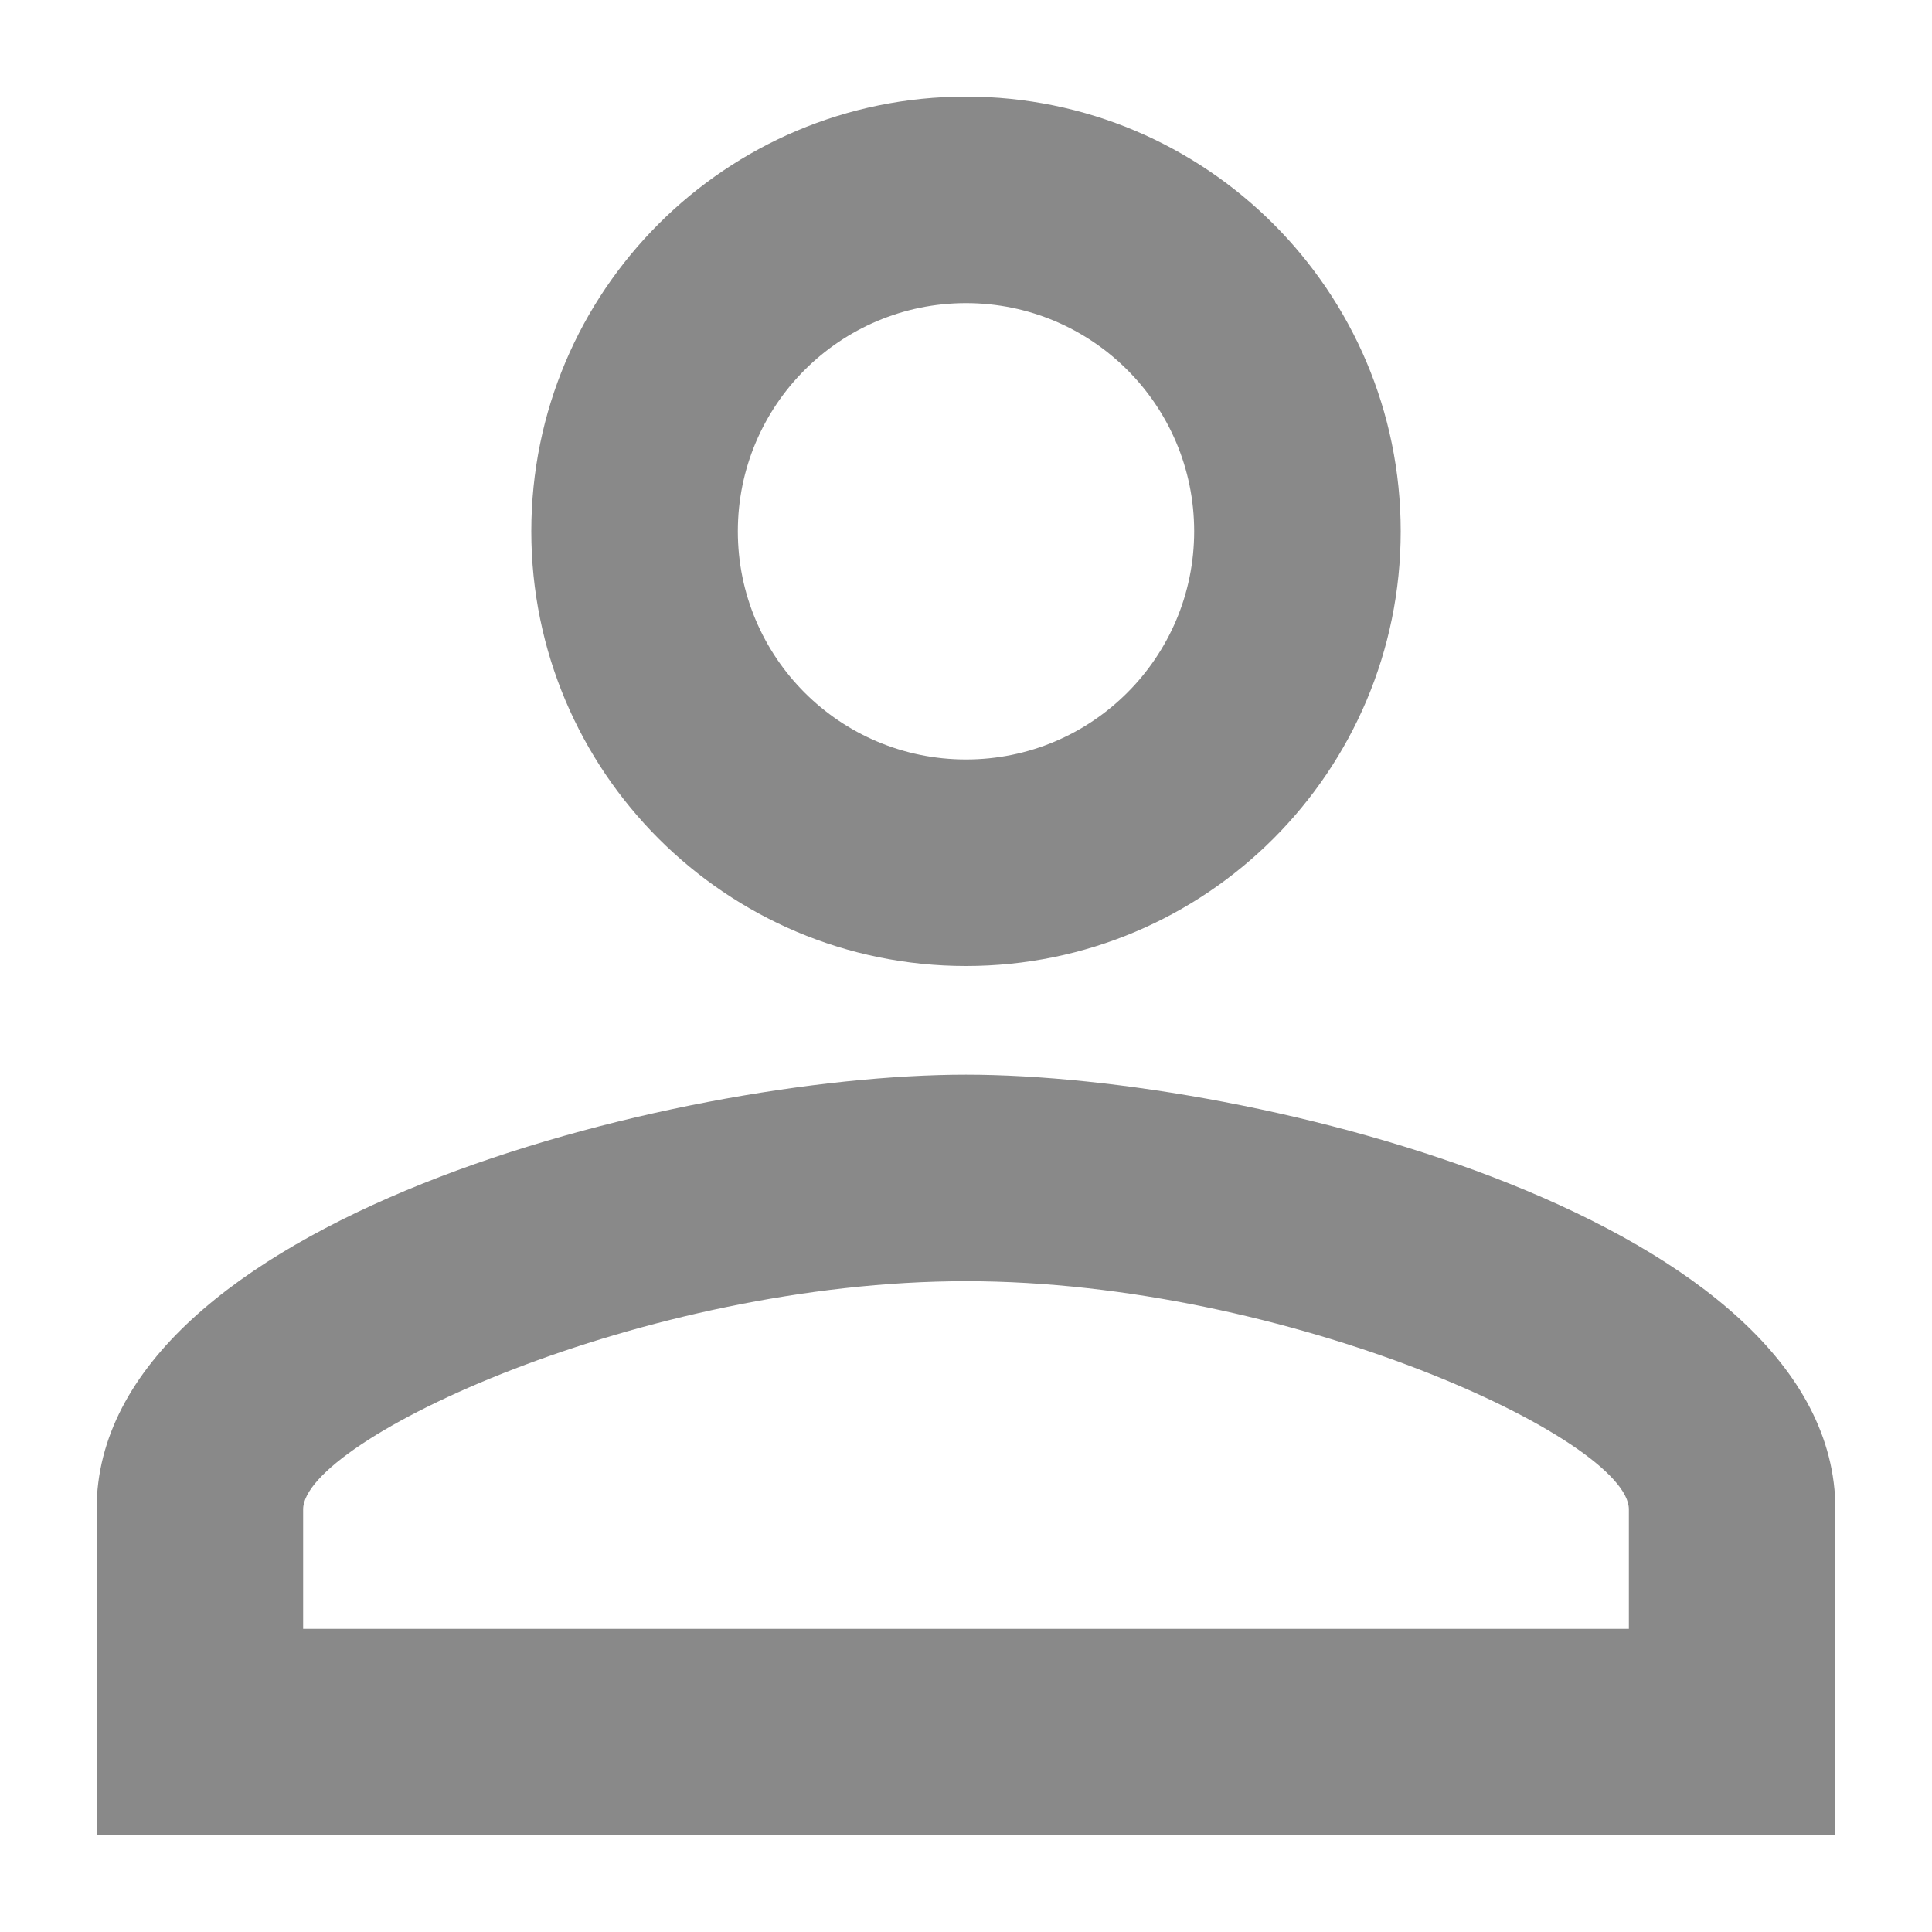
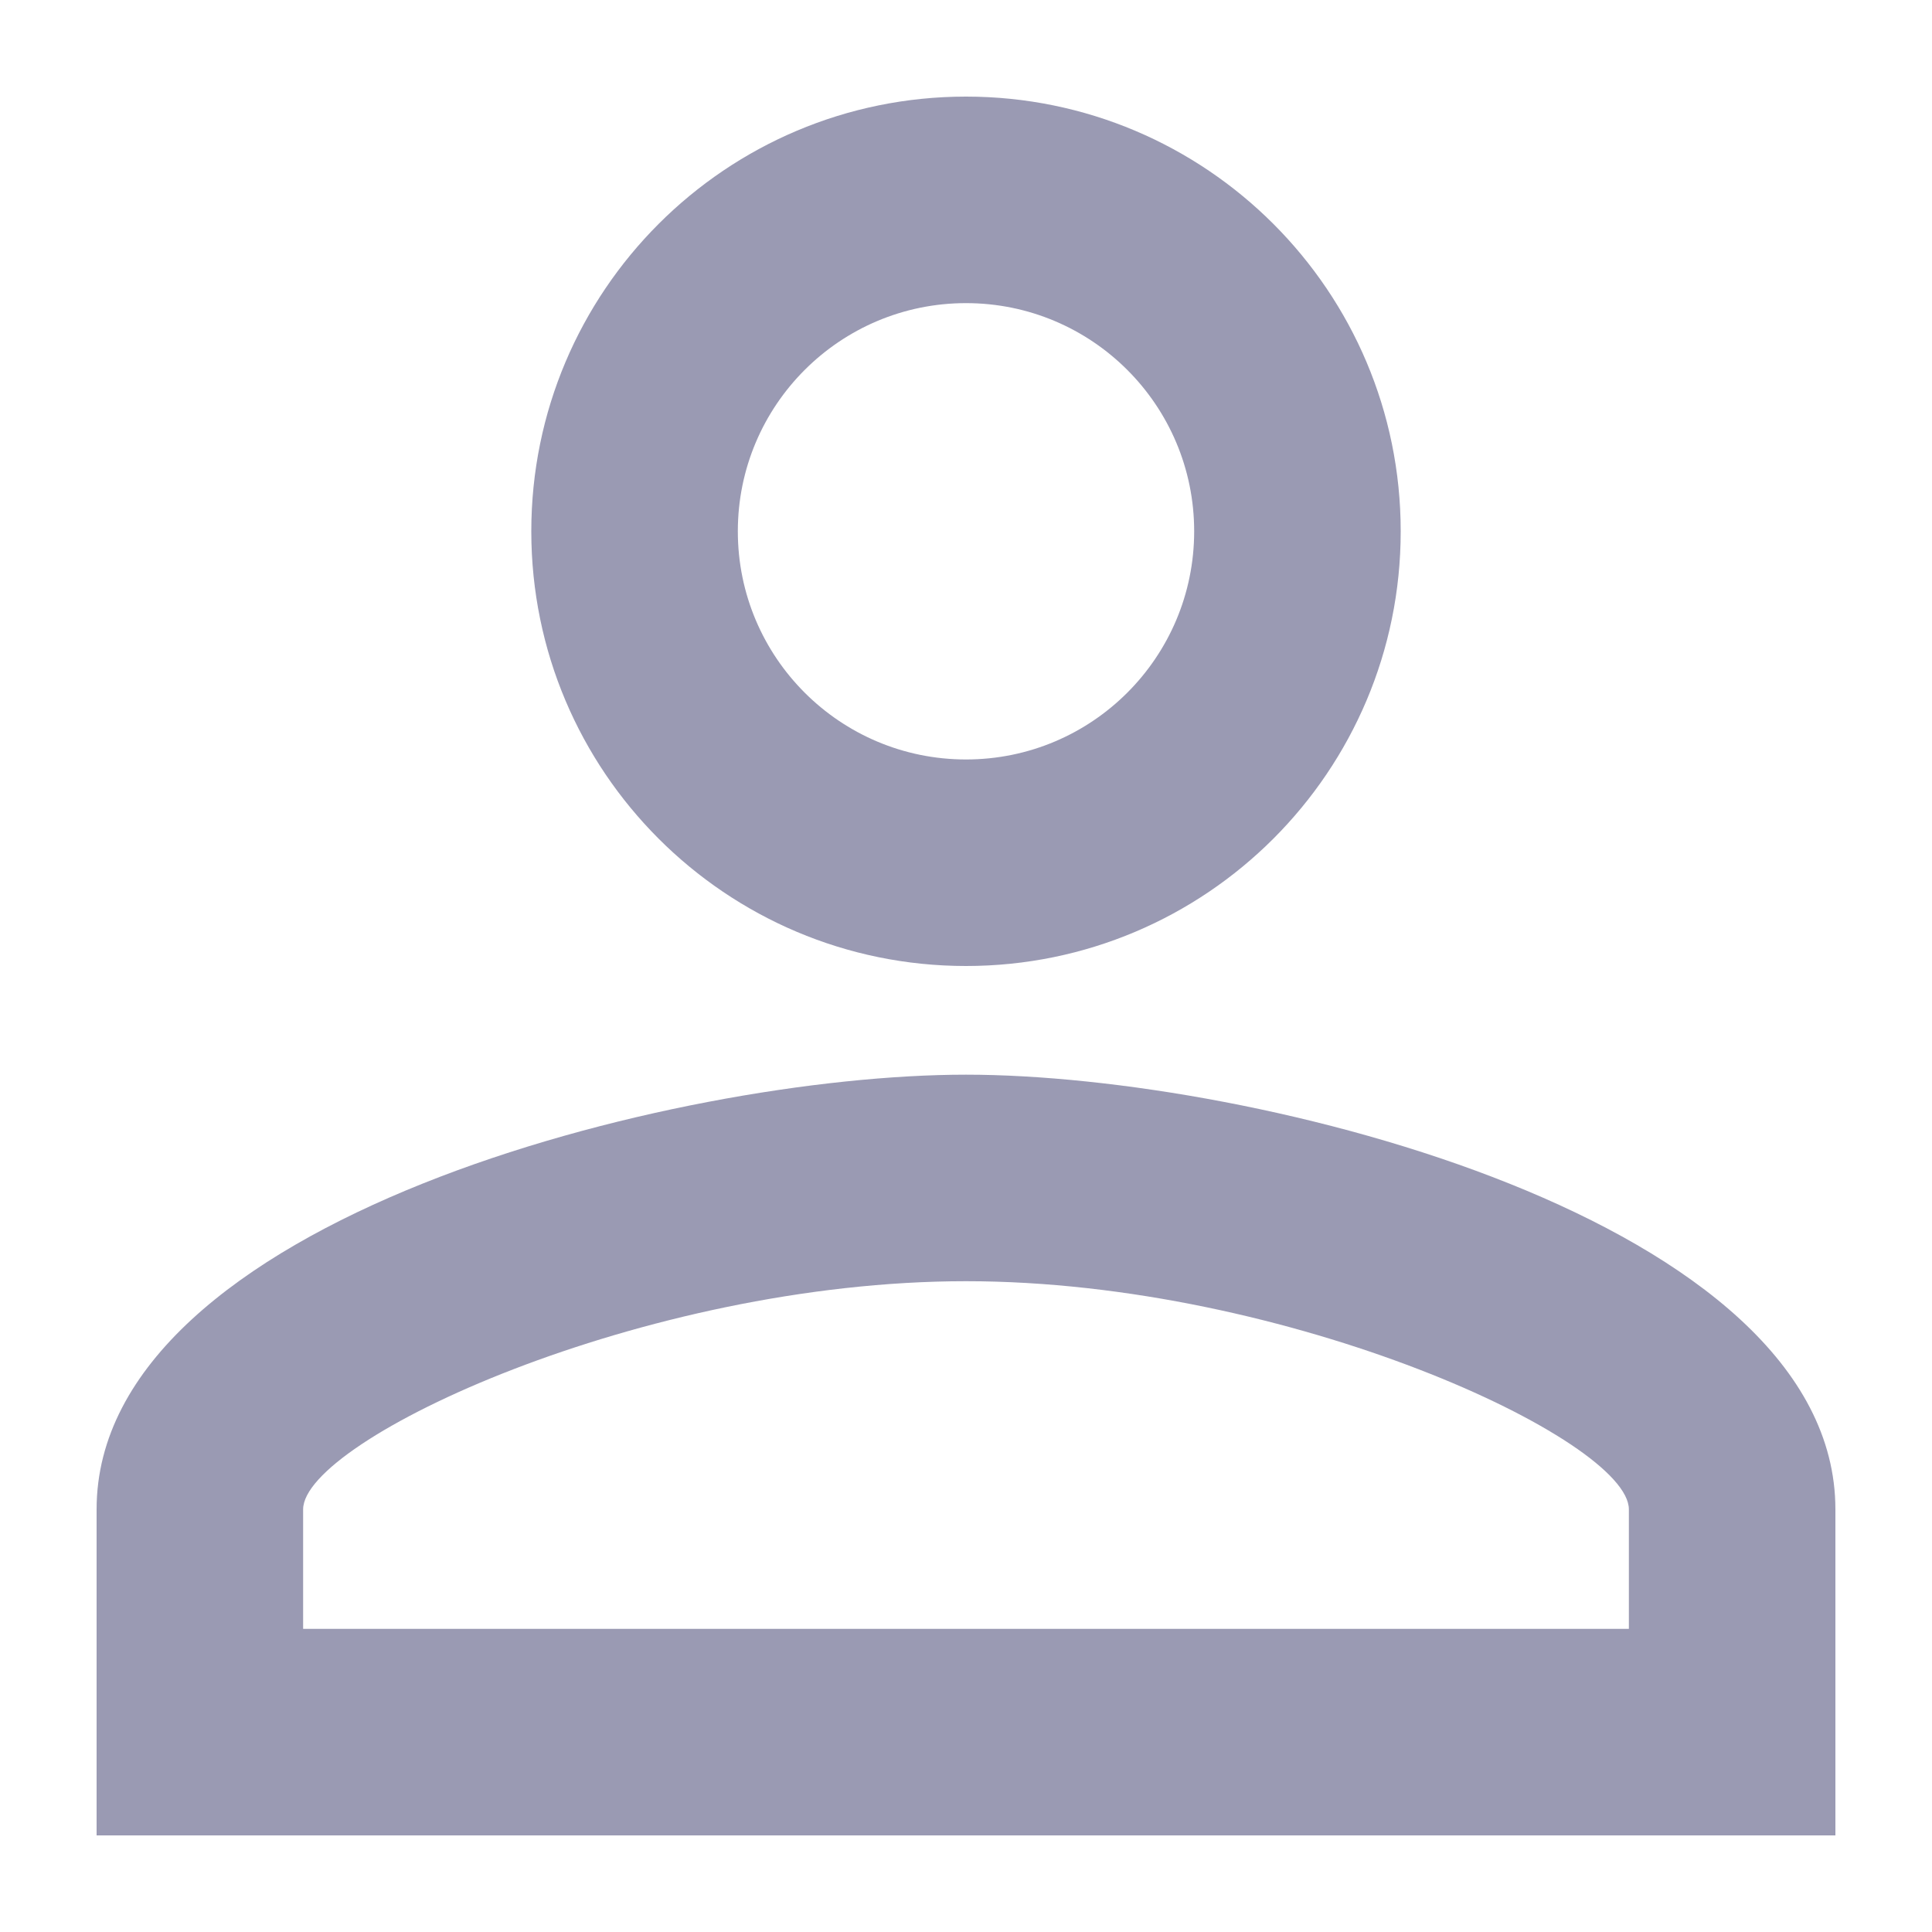
<svg xmlns="http://www.w3.org/2000/svg" width="20" height="20" viewBox="0 0 20 20">
-   <path id="prefix__Icon_material-person-outline" d="M15 8.138a2.362 2.362 0 1 1-2.362 2.362A2.362 2.362 0 0 1 15 8.138m0 10.125c3.341 0 6.862 1.642 6.862 2.362v1.237H8.138v-1.237c0-.72 3.521-2.362 6.862-2.362M15 6a4.5 4.5 0 1 0 4.5 4.5A4.5 4.5 0 0 0 15 6zm0 10.125c-3 0-9 1.507-9 4.5V24h18v-3.375c0-2.993-6-4.5-9-4.5z" data-name="Icon material-person-outline" transform="translate(-5 -5)" style="fill:#898989;stroke:transparent;stroke-width:2px" />
+   <path id="prefix__Icon_material-person-outline" d="M15 8.138a2.362 2.362 0 1 1-2.362 2.362A2.362 2.362 0 0 1 15 8.138m0 10.125c3.341 0 6.862 1.642 6.862 2.362v1.237H8.138v-1.237c0-.72 3.521-2.362 6.862-2.362M15 6a4.5 4.5 0 1 0 4.5 4.5A4.5 4.5 0 0 0 15 6zm0 10.125c-3 0-9 1.507-9 4.5V24h18v-3.375c0-2.993-6-4.5-9-4.5z" data-name="Icon material-person-outline" transform="translate(-5 -5)" style="fill:#9a9ab3;stroke:transparent;stroke-width:1px" />
</svg>
